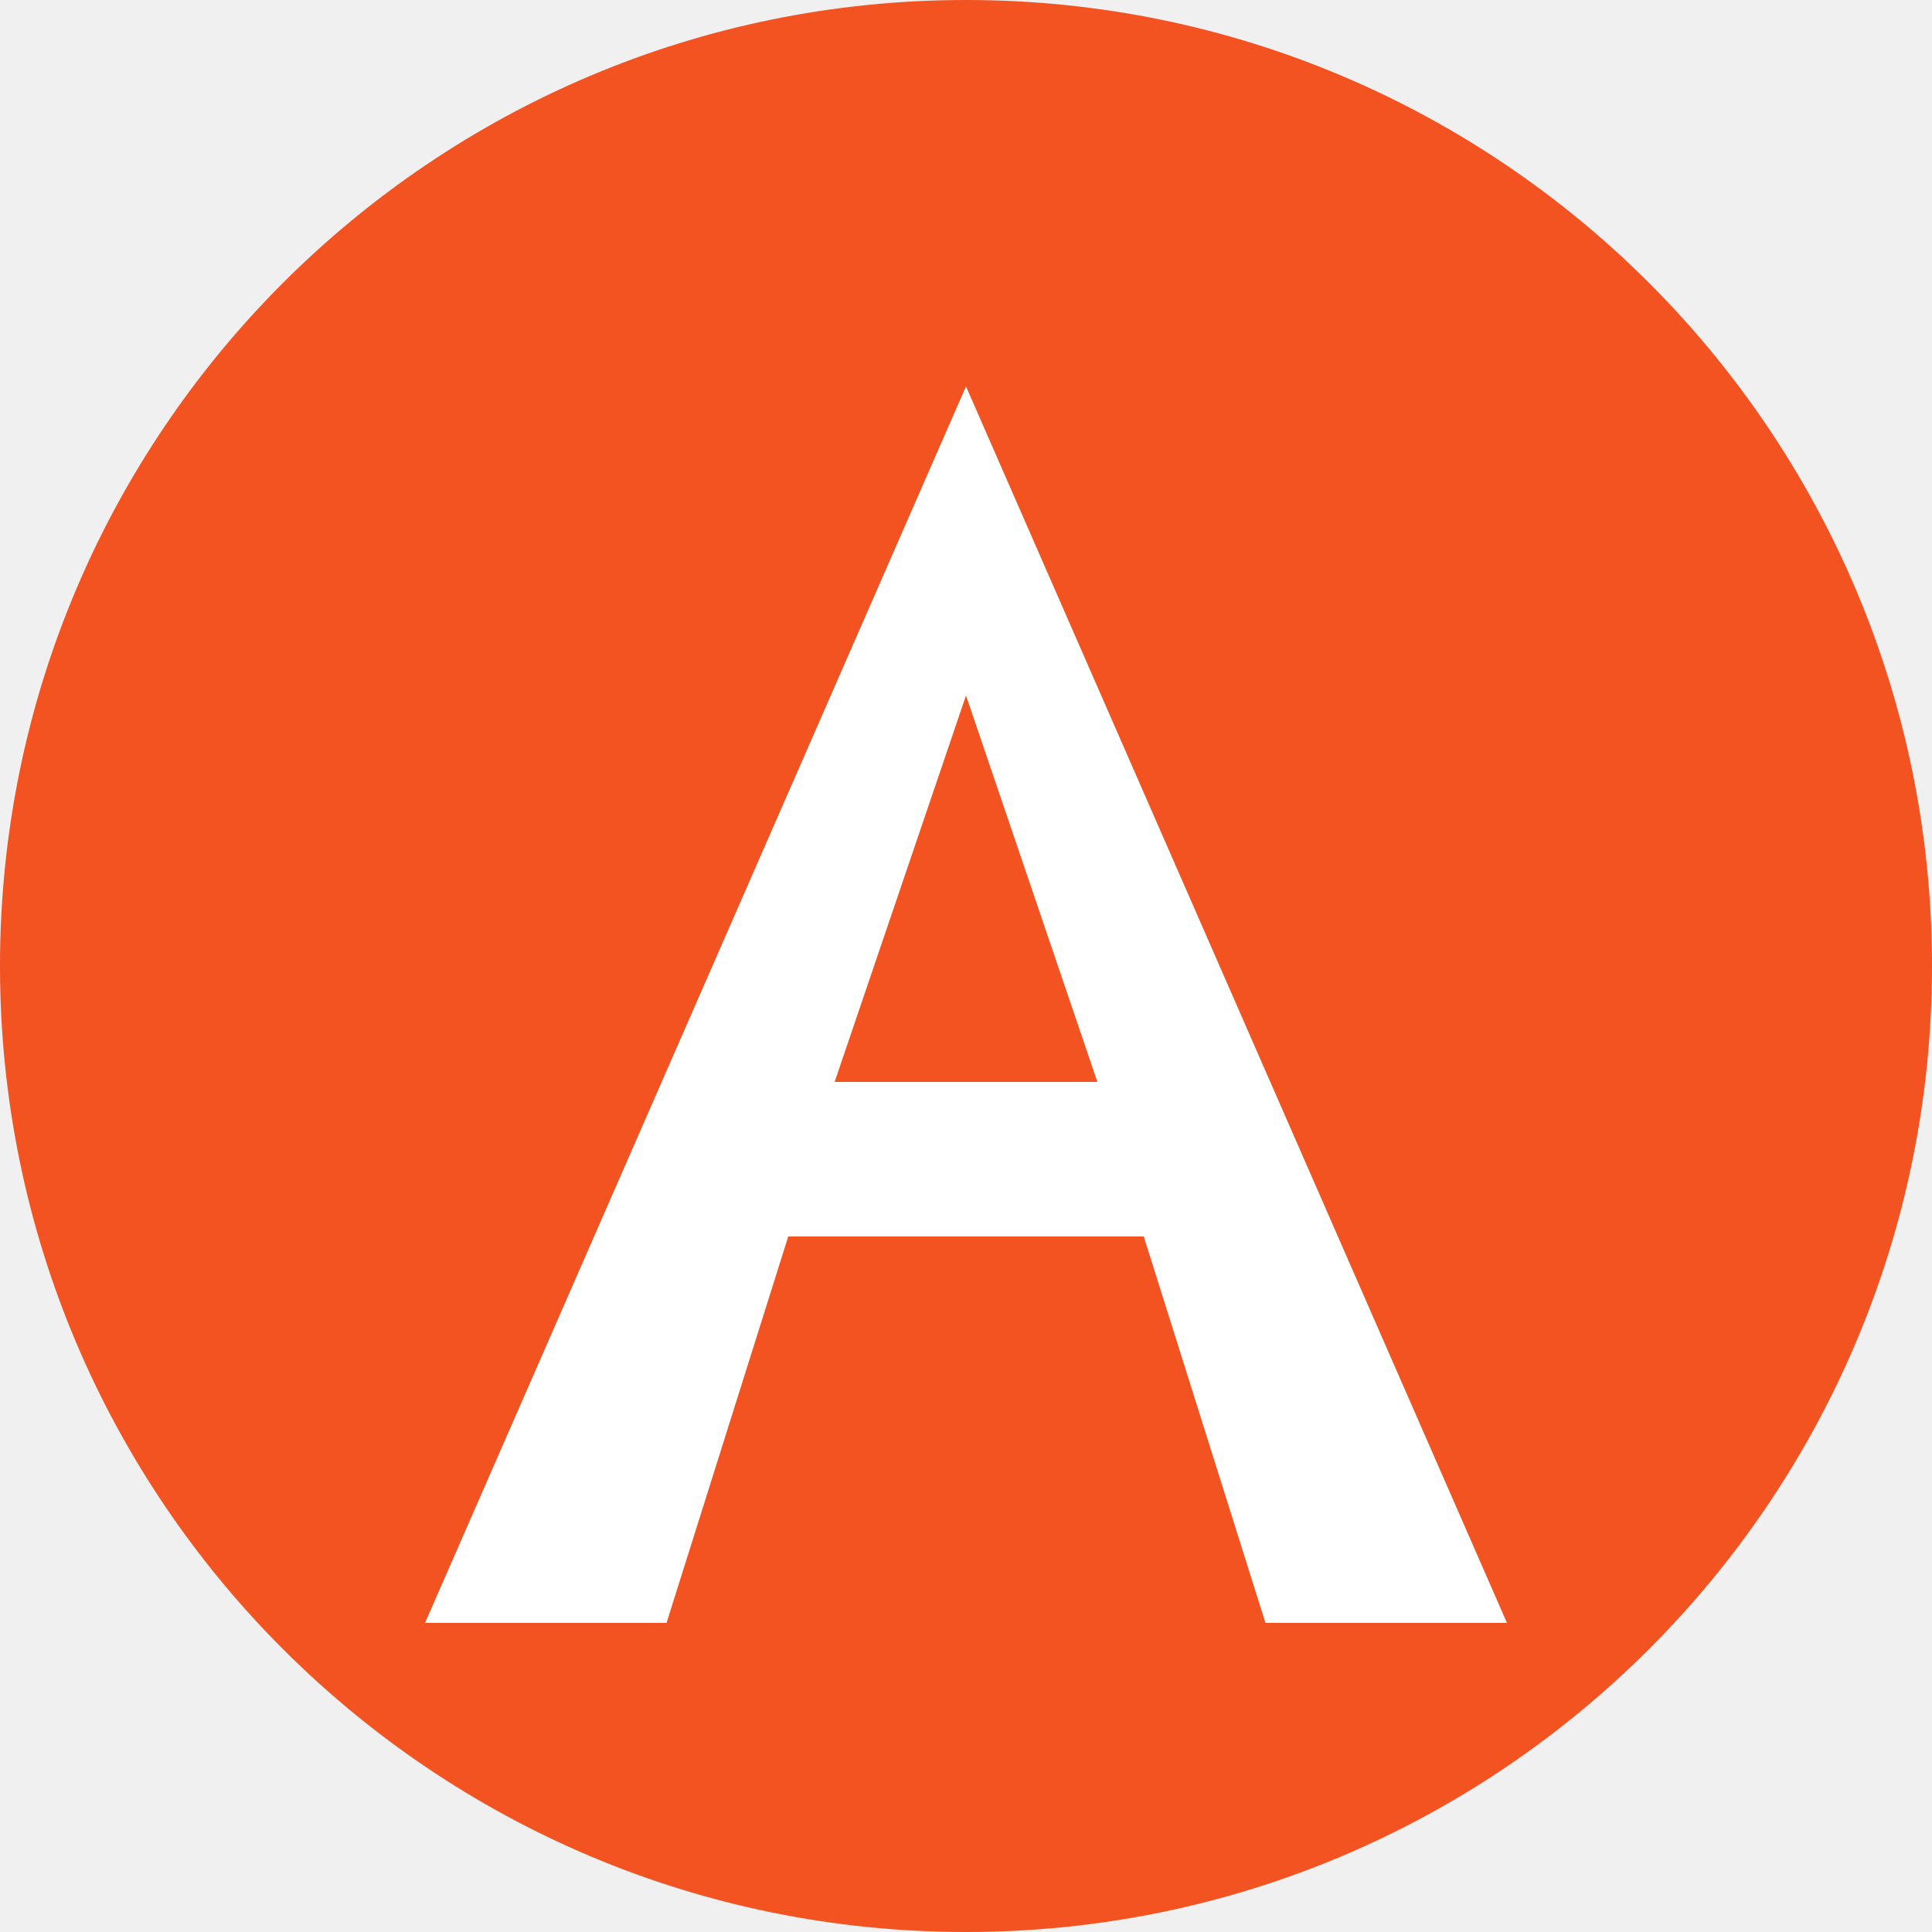
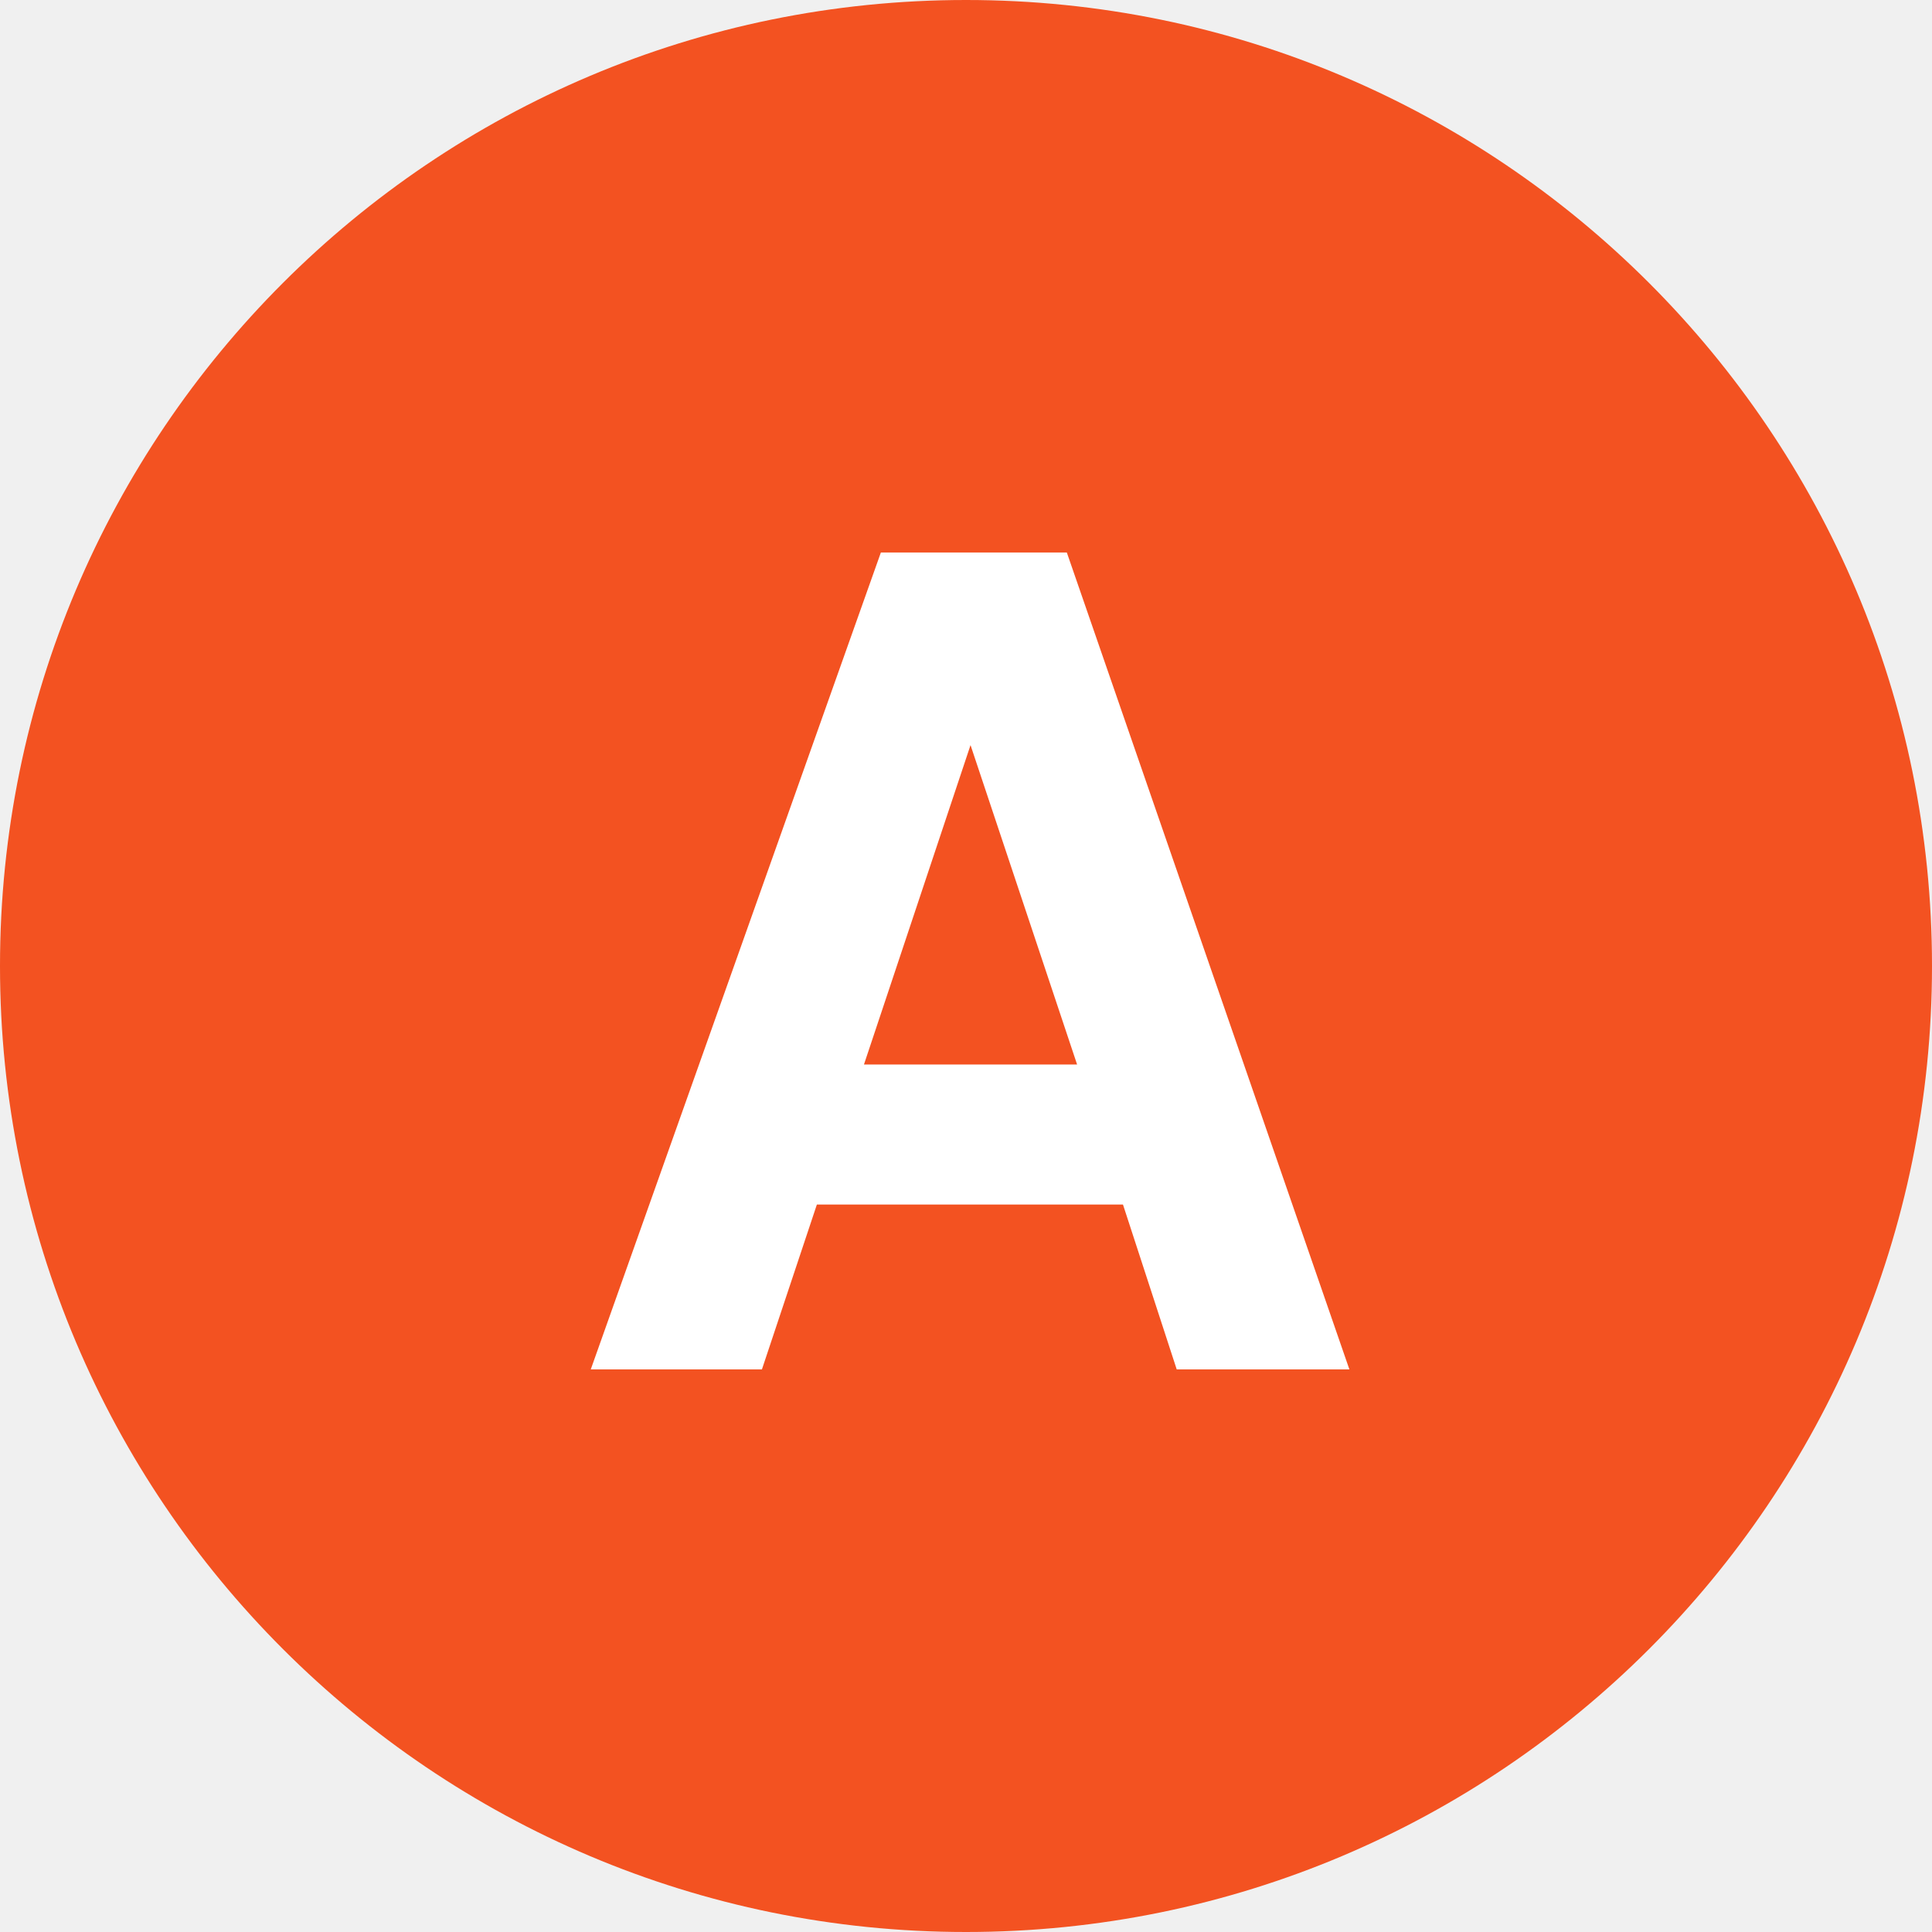
<svg xmlns="http://www.w3.org/2000/svg" viewBox="0 0 100 100">
  <circle cx="50" cy="50" r="50" fill="#F35221" />
-   <path fill="#FFFFFF" fill-rule="evenodd" transform="translate(0 2)" d="       M 50 18       L 78 82       H 65.5       L 59.2 62       H 40.8       L 34.5 82       H 22       Z       M 50 34       L 56.8 54       H 43.2       Z     " />
+   <text x="50" y="50" dy="0.36em" text-anchor="middle" font-family="'Helvetica Neue', Helvetica, Arial, sans-serif" font-weight="700" font-size="58" fill="#FFFFFF">A</text>
</svg>
